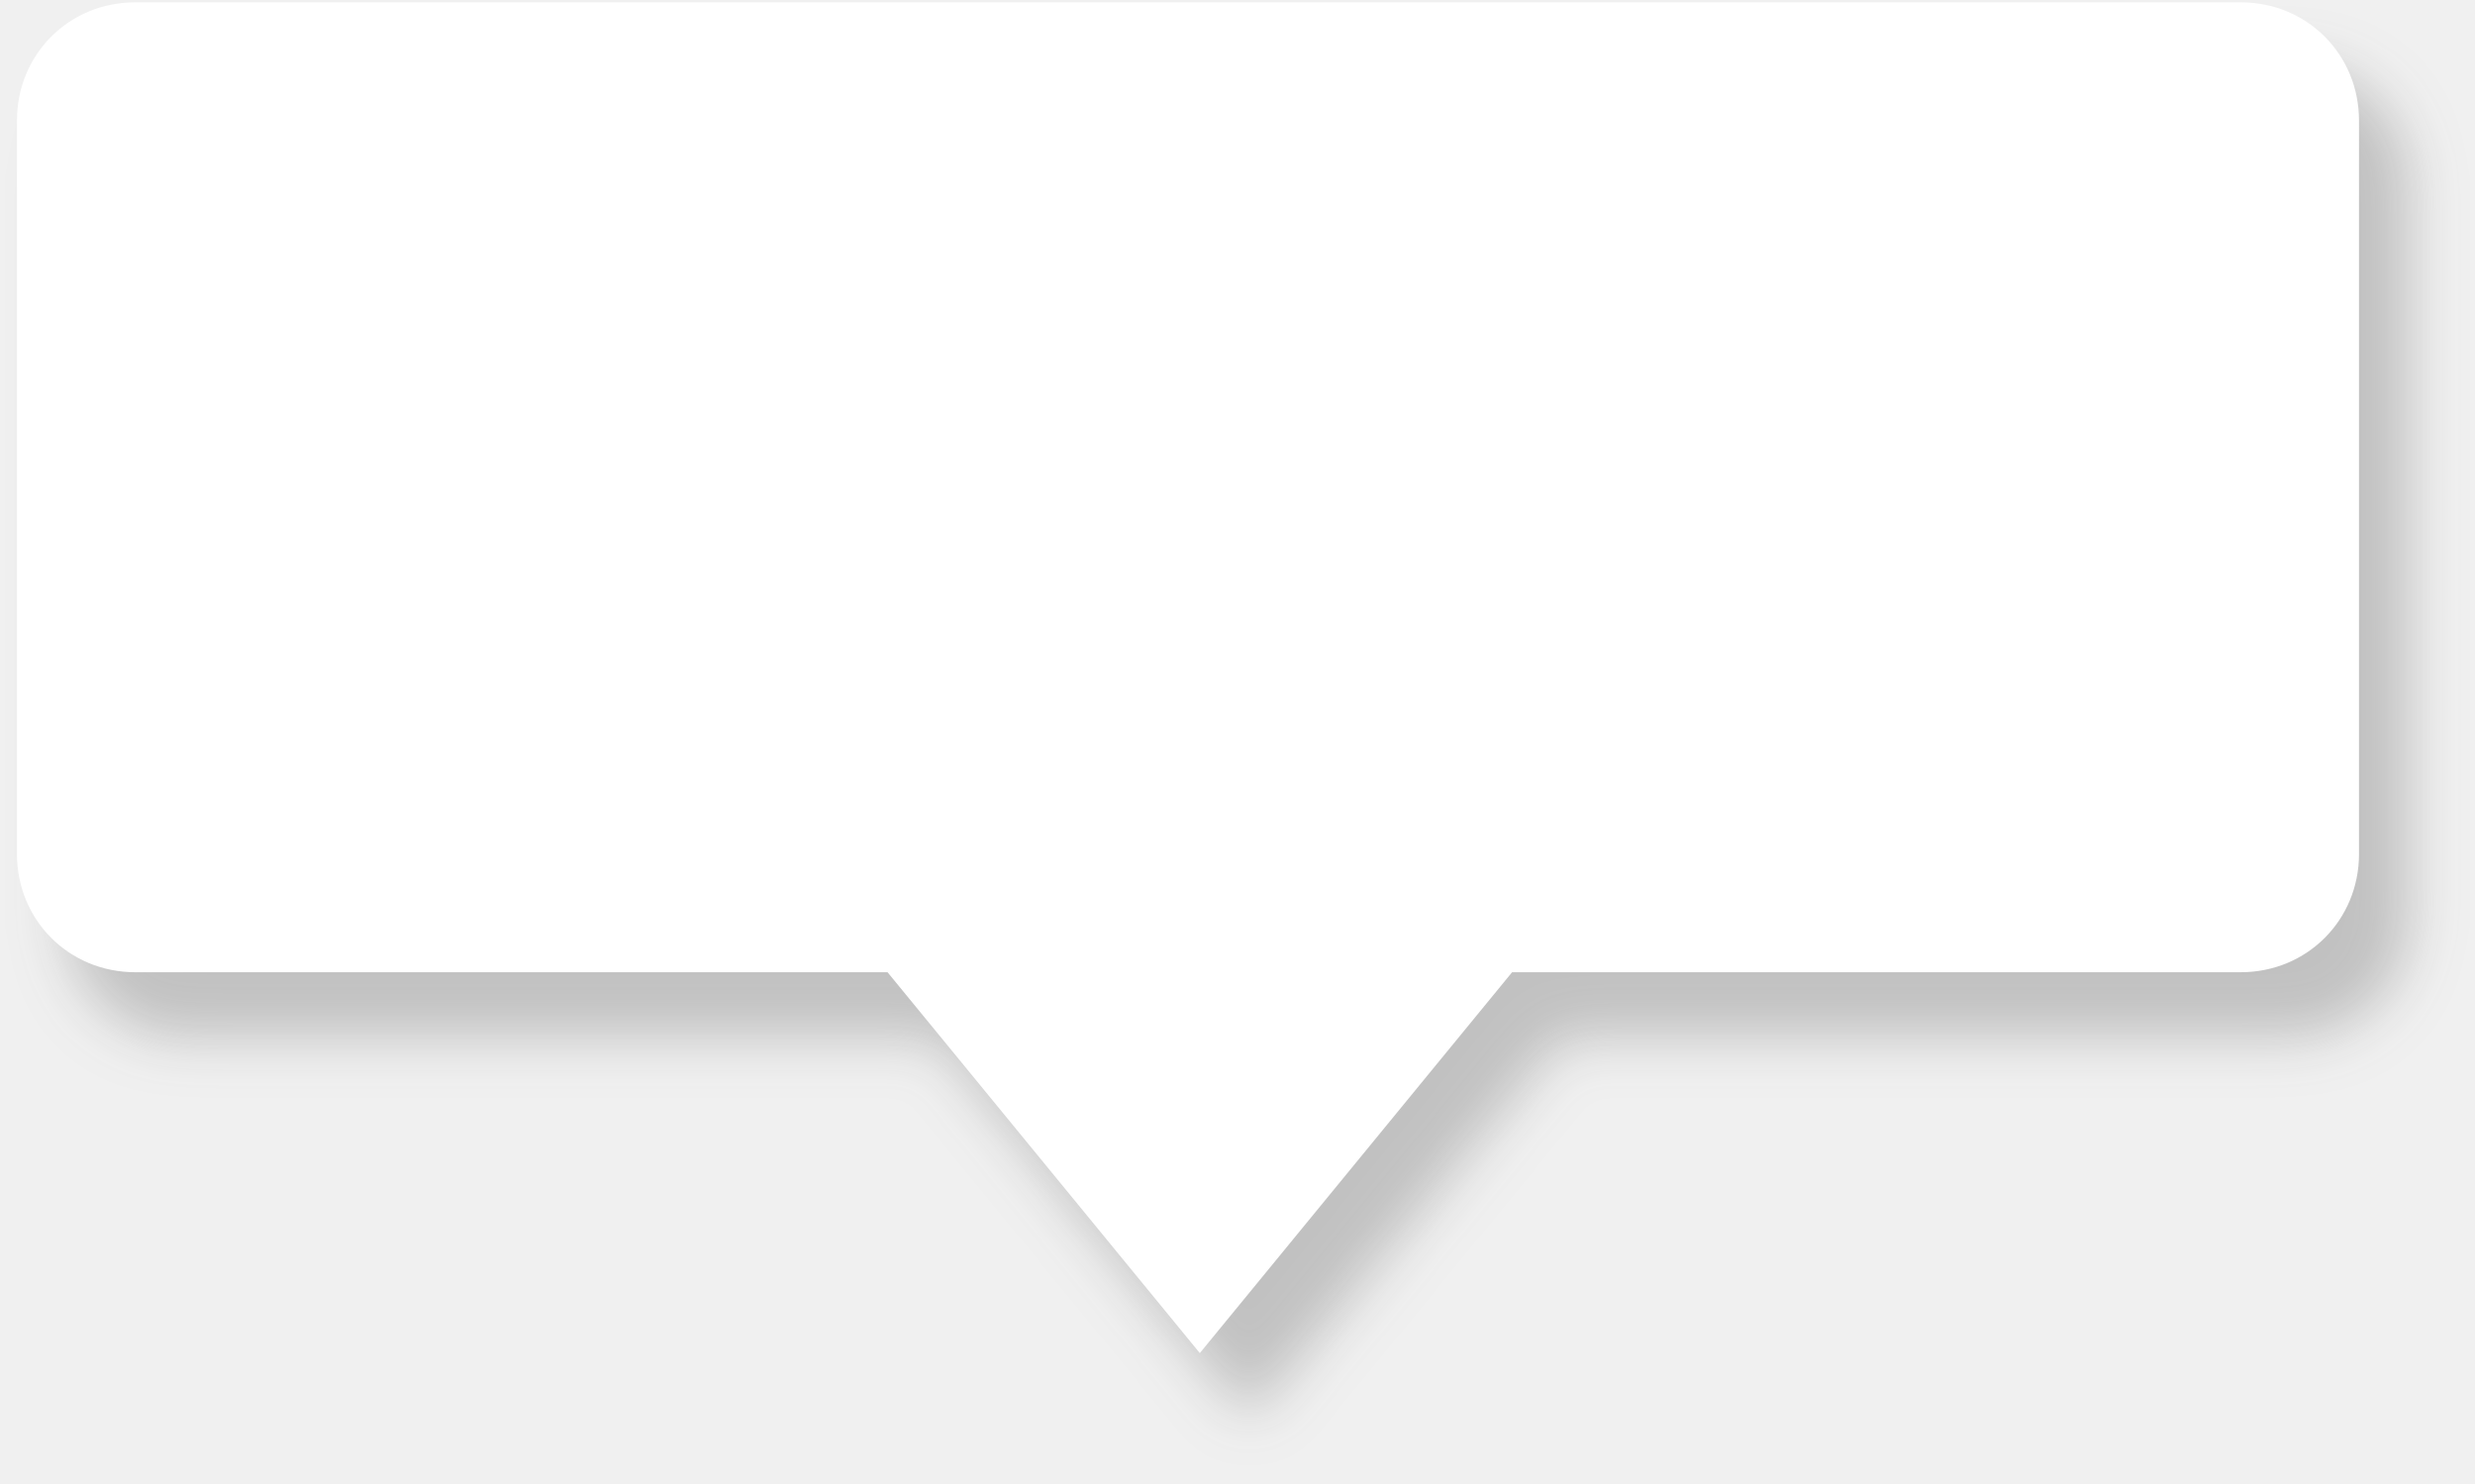
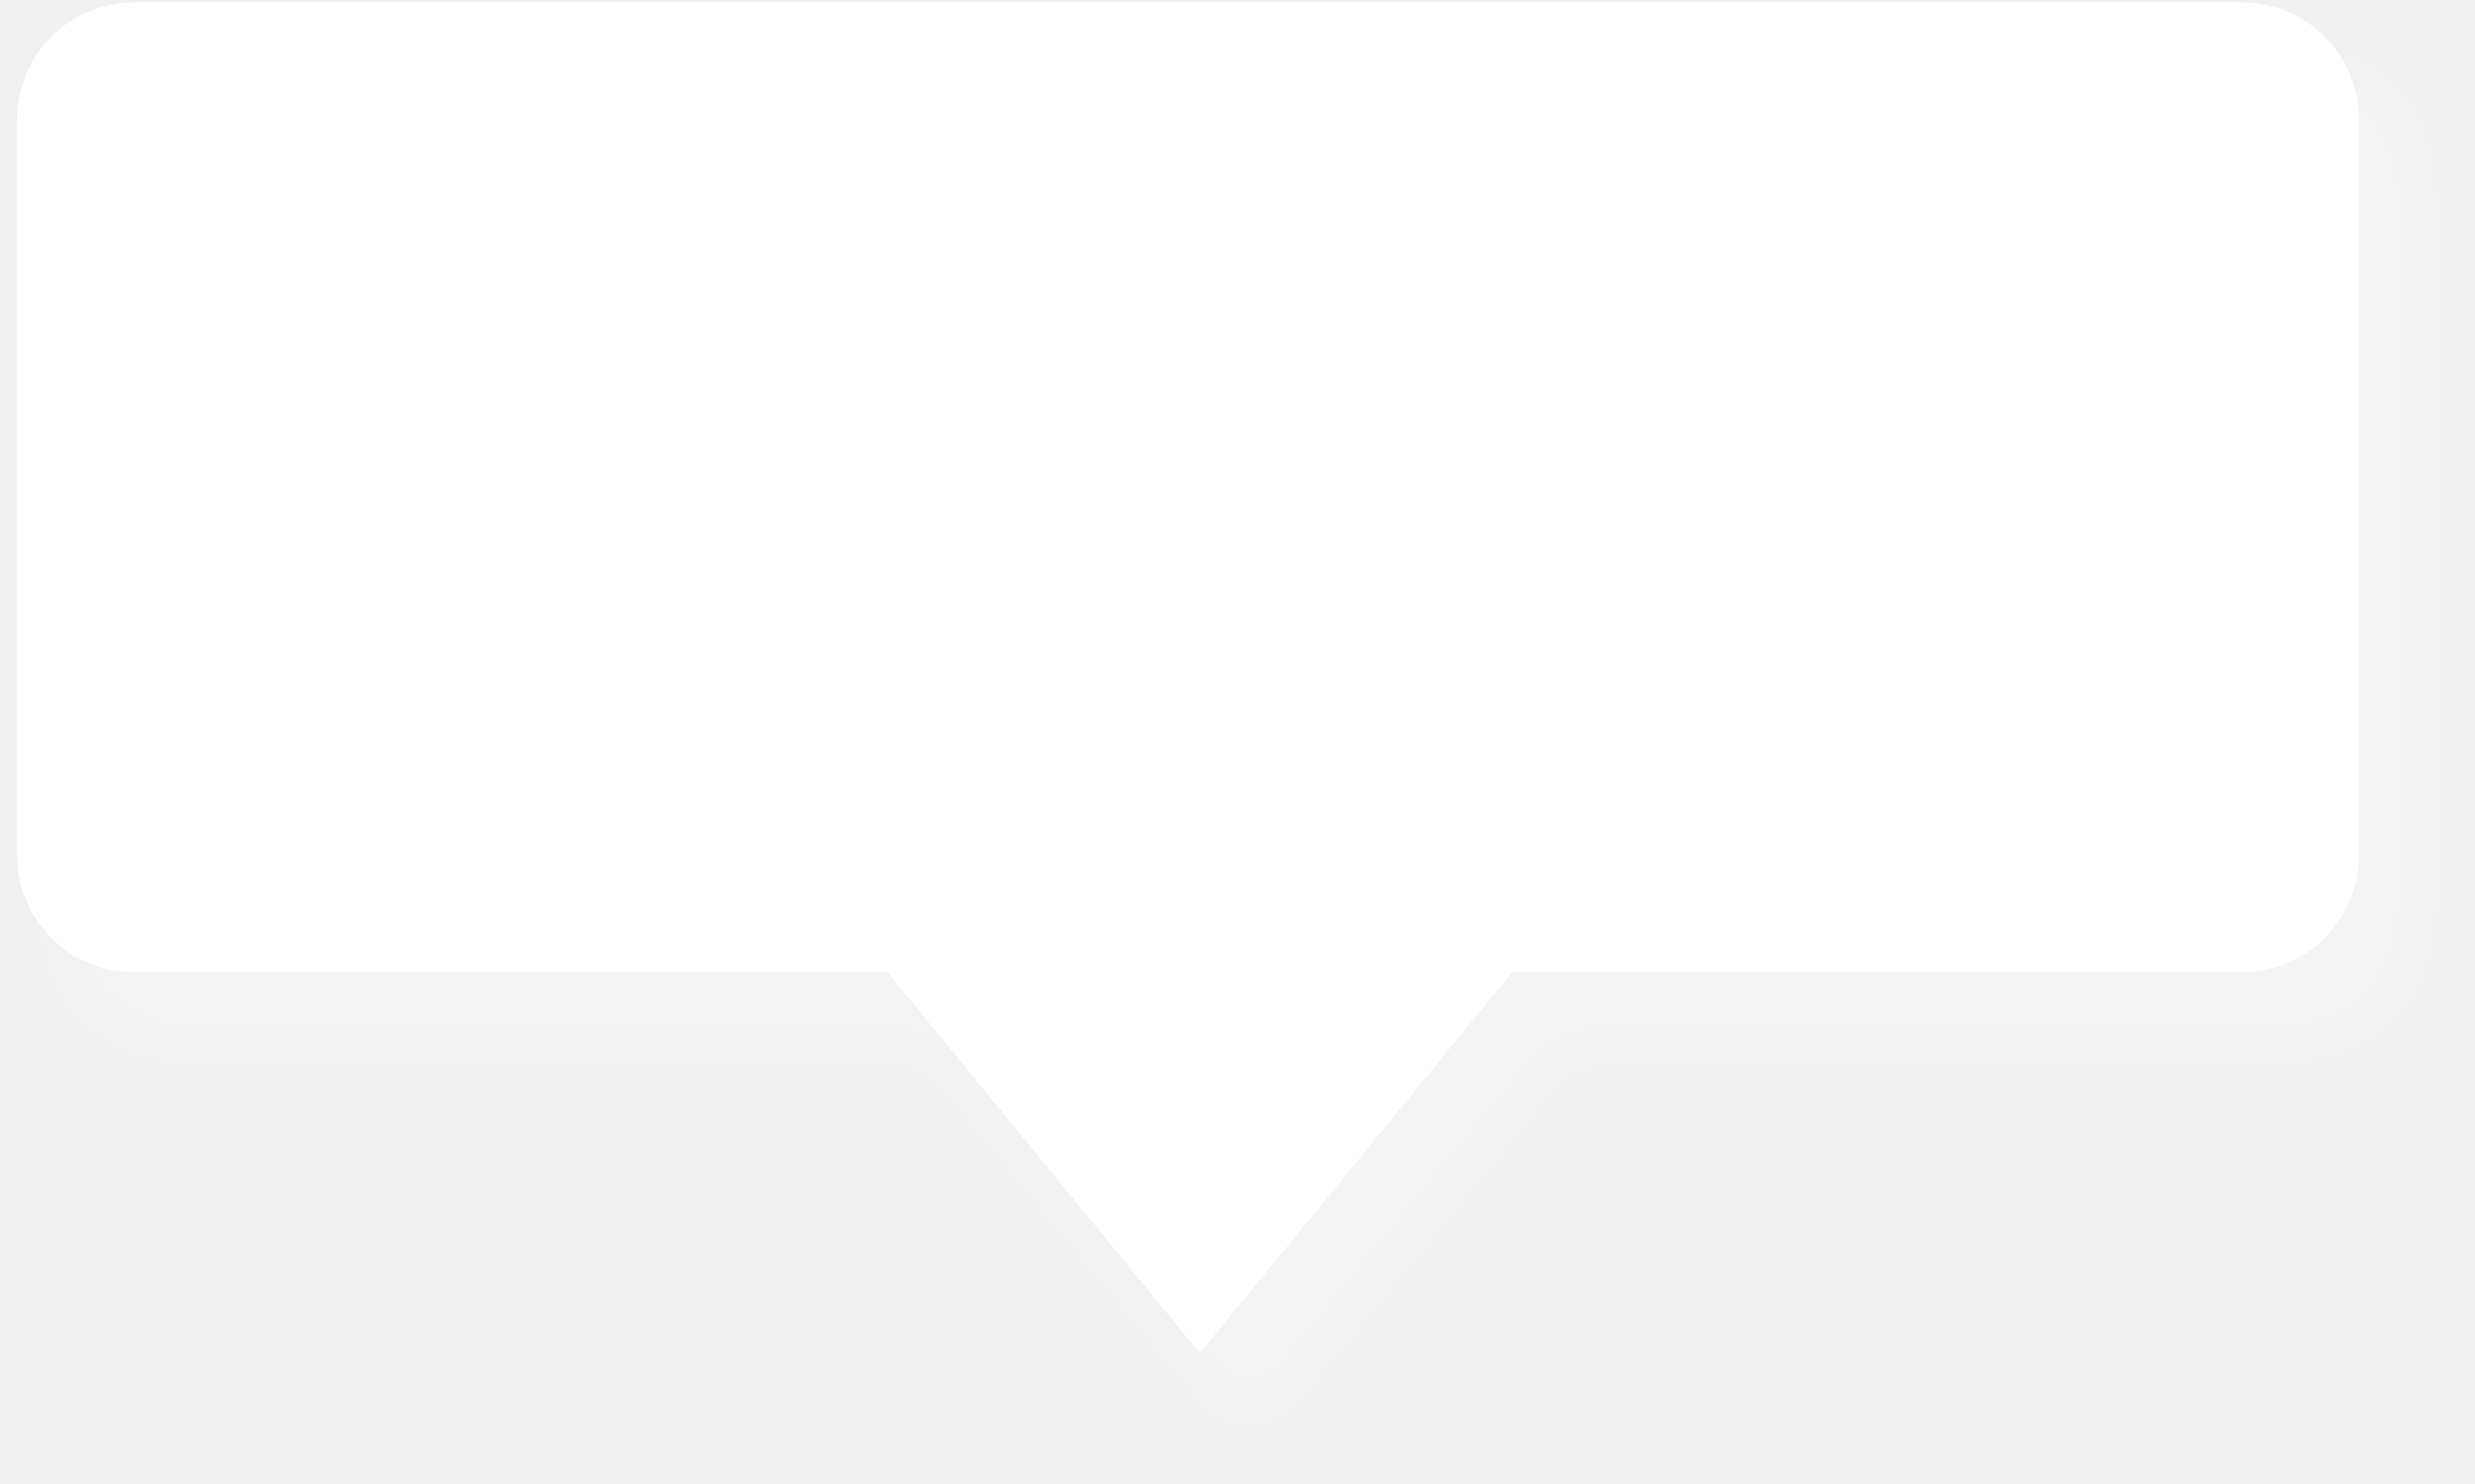
- <svg xmlns="http://www.w3.org/2000/svg" version="1.1" x="0px" y="0px" viewBox="-247.8 186.1 104.62 62.72" xml:space="preserve" id="svg2" width="104.62" height="62.72">
+ <svg xmlns="http://www.w3.org/2000/svg" id="svg2" width="104.62" height="62.72" x="0" y="0" version="1.1" viewBox="-247.8 186.1 104.62 62.72" xml:space="preserve">
  <defs id="defs23">
-     <filter style="color-interpolation-filters:sRGB" id="filter4149" x="-0.028" width="1.057" y="-0.049" height="1.098">
-       <feGaussianBlur stdDeviation="1.171" id="feGaussianBlur4151" />
+     <filter id="filter4149" width="1.057" height="1.098" x="-.028" y="-.049" color-interpolation-filters="sRGB">
+       <feGaussianBlur id="feGaussianBlur4151" stdDeviation="1.171" />
    </filter>
  </defs>
-   <style type="text/css" id="style4">
- 	.st0{fill:url(#SVGID_1_);}
- 	.st1{fill:url(#SVGID_2_);}
- 	.st2{fill:#B3B3B3;}
- 	.st3{fill:url(#SVGID_3_);}
- 	.st4{fill:url(#SVGID_4_);}
- 	.st5{fill:url(#SVGID_5_);}
- 	.st6{fill:url(#SVGID_6_);}
- 	.st7{fill:url(#SVGID_7_);}
- 	.st8{fill:url(#SVGID_8_);}
- 	.st9{fill:url(#SVGID_9_);}
- 	.st10{fill:url(#SVGID_10_);}
- 	.st11{fill:url(#SVGID_11_);}
- 	.st12{fill:url(#SVGID_12_);}
- 	.st13{fill:url(#SVGID_13_);}
- 	.st14{fill:url(#SVGID_14_);}
- 	.st15{fill:url(#SVGID_15_);}
- 	.st16{fill:url(#SVGID_16_);}
- 	.st17{fill:url(#SVGID_17_);}
- 	.st18{fill:url(#SVGID_18_);}
- 	.st19{fill:url(#SVGID_19_);}
- 	.st20{fill:url(#SVGID_20_);}
- 	.st21{fill:url(#SVGID_21_);}
- 	.st22{fill:url(#SVGID_22_);}
- 	.st23{fill:url(#SVGID_23_);}
- 	.st24{fill:url(#SVGID_24_);}
- 	.st25{fill:url(#SVGID_25_);}
- 	.st26{fill:url(#SVGID_26_);}
- 	.st27{fill:url(#SVGID_27_);}
- 	.st28{fill:url(#SVGID_28_);}
- 	.st29{fill:url(#SVGID_29_);}
- 	.st30{fill:url(#SVGID_30_);}
- 	.st31{fill:url(#SVGID_31_);}
- 	.st32{fill:url(#SVGID_32_);}
- 	.st33{fill:url(#SVGID_33_);}
- 	.st34{fill:url(#SVGID_34_);}
- 	.st35{fill:url(#SVGID_35_);}
- 	.st36{fill:url(#SVGID_36_);}
- 	.st37{fill:url(#SVGID_37_);}
- 	.st38{fill:url(#SVGID_38_);}
- 	.st39{fill:url(#SVGID_39_);}
- 	.st40{fill:url(#SVGID_40_);}
- 	.st41{fill:url(#SVGID_41_);}
- 	.st42{fill:url(#SVGID_42_);}
- 	.st43{fill:url(#SVGID_43_);}
- 	.st44{fill:url(#SVGID_44_);}
- 	.st45{fill:url(#SVGID_45_);}
- 	.st46{fill:url(#SVGID_46_);}
- 	.st47{fill:url(#SVGID_47_);}
- 	.st48{fill:url(#SVGID_48_);}
- 	.st49{fill:url(#SVGID_49_);}
- 	.st50{fill:url(#SVGID_50_);}
- 	.st51{fill:url(#SVGID_51_);}
- 	.st52{fill:url(#SVGID_52_);}
- 	.st53{fill:url(#SVGID_53_);}
- 	.st54{fill:url(#SVGID_54_);}
- 	.st55{fill:url(#SVGID_55_);}
- 	.st56{fill:url(#SVGID_56_);}
- 	.st57{fill:url(#SVGID_57_);}
- 	.st58{fill:url(#SVGID_58_);}
- 	.st59{fill:url(#SVGID_59_);}
- 	.st60{fill:url(#SVGID_60_);}
- 	.st61{fill:url(#SVGID_61_);}
- 	.st62{fill:url(#SVGID_62_);}
- 	.st63{fill:url(#SVGID_63_);}
- 	.st64{fill:url(#SVGID_64_);}
- 	.st65{fill:url(#SVGID_65_);}
- 	.st66{fill:url(#SVGID_66_);}
- 	.st67{fill:url(#SVGID_67_);}
- 	.st68{fill:url(#SVGID_68_);}
- 	.st69{fill:url(#SVGID_69_);}
- 	.st70{fill:url(#SVGID_70_);}
- 	.st71{fill:url(#SVGID_71_);}
- 	.st72{fill:url(#SVGID_72_);}
- 	.st73{fill:url(#path-1_29_);}
- 	.st74{fill:url(#SVGID_73_);}
- 	.st75{fill:url(#path-1_30_);}
- 	.st76{fill:url(#SVGID_74_);}
- 	.st77{fill:url(#path-1_31_);}
- 	.st78{fill:url(#SVGID_75_);}
- 	.st79{fill:url(#path-1_32_);}
- 	.st80{fill:url(#SVGID_76_);}
- 	.st81{fill:url(#path-1_33_);}
- 	.st82{fill:url(#SVGID_77_);}
- 	.st83{fill:url(#path-1_34_);}
- 	.st84{fill:url(#SVGID_78_);}
- 	.st85{fill:url(#path-1_35_);}
- 	.st86{fill:url(#SVGID_79_);}
- 	.st87{fill:url(#path-1_36_);}
- 	.st88{fill:url(#SVGID_80_);}
- 	.st89{fill:url(#path-1_37_);}
- 	.st90{fill:url(#SVGID_81_);}
- 	.st91{fill:url(#path-1_38_);}
- 	.st92{fill:url(#SVGID_82_);}
- 	.st93{fill:url(#path-1_39_);}
- 	.st94{fill:url(#SVGID_83_);}
- 	.st95{fill:url(#path-1_40_);}
- 	.st96{fill:url(#SVGID_84_);}
- 	.st97{fill:#D9D9D9;}
- 	.st98{fill:#005BAB;}
- 	.st99{fill-rule:evenodd;clip-rule:evenodd;fill:#FFFFFF;}
- 	.st100{fill:#FFFFFF;}
- 	.st101{display:none;}
- 	.st102{display:inline;fill:url(#path-1_41_);}
- 	.st103{display:inline;fill:#B3B3B3;}
- 	.st104{display:inline;fill:url(#path-1_42_);}
- 	.st105{display:inline;fill:url(#SVGID_85_);}
- 	.st106{display:inline;fill:url(#SVGID_86_);}
- </style>
-   <g id="g14-4" transform="translate(-100.4902,-112.3902)" style="fill:#333333;opacity:0.25;filter:url(#filter4149)">
-     <g id="g16-6" style="fill:#333333">
-       <path class="st100" d="m -50.5,301.3 -89,0 c -2.8,0 -5,2.2 -5,5 l 0,31 c 0,2.8 2.2,5 5,5 l 31.8,0 13.2,16.1 13.2,-16.1 30.8,0 c 2.8,0 5,-2.2 5,-5 l 0,-31 c 0,-2.8 -2.2,-5 -5,-5 z" id="path18-2" style="fill:#333333" />
+   <style id="style4" type="text/css">.st100{fill:#fff}</style>
+   <g id="g14-4" fill="#333" filter="url(#filter4149)" opacity=".25" transform="translate(-100.4902,-112.3902)">
+     <g id="g16-6" fill="#333">
+       <path id="path18-2" fill="#333" d="m -50.5,301.3 -89,0 c -2.8,0 -5,2.2 -5,5 l 0,31 c 0,2.8 2.2,5 5,5 l 31.8,0 13.2,16.1 13.2,-16.1 30.8,0 c 2.8,0 5,-2.2 5,-5 l 0,-31 c 0,-2.8 -2.2,-5 -5,-5 z" class="st100" />
    </g>
  </g>
-   <g id="Pins_Person" transform="translate(-103.0829,-113.6528)" />
-   <g id="Pins_Auto" transform="translate(-103.0829,-113.6528)" />
-   <g id="Pins_Normal" transform="translate(-103.0829,-113.6528)" />
-   <g id="g14" transform="translate(-102.5829,-115.1028)" style="fill:#ffffff;fill-opacity:1;stroke:none;stroke-opacity:1">
-     <g id="g16" style="fill:#ffffff;fill-opacity:1;stroke:none;stroke-opacity:1">
-       <path class="st100" d="m -50.5,301.3 -89,0 c -2.8,0 -5,2.2 -5,5 l 0,31 c 0,2.8 2.2,5 5,5 l 31.8,0 13.2,16.1 13.2,-16.1 30.8,0 c 2.8,0 5,-2.2 5,-5 l 0,-31 c 0,-2.8 -2.2,-5 -5,-5 z" id="path18" style="fill:#ffffff;fill-opacity:1;stroke:none;stroke-opacity:1" />
+   <g id="g14" fill="#fff" fill-opacity="1" stroke="none" stroke-opacity="1" transform="translate(-102.5829,-115.1028)">
+     <g id="g16" fill="#fff" fill-opacity="1" stroke="none" stroke-opacity="1">
+       <path id="path18" fill="#fff" fill-opacity="1" stroke="none" stroke-opacity="1" d="m -50.5,301.3 -89,0 c -2.8,0 -5,2.2 -5,5 l 0,31 c 0,2.8 2.2,5 5,5 l 31.8,0 13.2,16.1 13.2,-16.1 30.8,0 c 2.8,0 5,-2.2 5,-5 l 0,-31 c 0,-2.8 -2.2,-5 -5,-5 z" class="st100" />
    </g>
  </g>
-   <g id="Vorlage" class="st101" style="display:none" transform="translate(-103.0829,-113.6528)" />
-   <path style="opacity:0.25;fill:#424242;fill-opacity:0;fill-rule:nonzero;stroke:none;stroke-width:2.036;stroke-linecap:round;stroke-linejoin:round;stroke-miterlimit:4;stroke-dasharray:none;stroke-dashoffset:0;stroke-opacity:1" d="m -191.466,7.845 0,-106.347 193.249,0 193.249,0 0,106.347 0,106.347 -193.249,0 -193.249,0 0,-106.347 z" id="path4147" transform="translate(-247.8,186.1)" />
-   <path style="opacity:0.25;fill:#424242;fill-opacity:0;fill-rule:nonzero;stroke:none;stroke-width:2.036;stroke-linecap:round;stroke-linejoin:round;stroke-miterlimit:4;stroke-dasharray:none;stroke-dashoffset:0;stroke-opacity:1" d="m -191.466,7.845 0,-106.347 193.249,0 193.249,0 0,106.347 0,106.347 -193.249,0 -193.249,0 0,-106.347 z" id="path4149" transform="translate(-247.8,186.1)" />
-   <path style="opacity:0.25;fill:#424242;fill-opacity:0;fill-rule:nonzero;stroke:none;stroke-width:2.036;stroke-linecap:round;stroke-linejoin:round;stroke-miterlimit:4;stroke-dasharray:none;stroke-dashoffset:0;stroke-opacity:1" d="m -191.466,7.845 0,-106.347 193.249,0 193.249,0 0.04,106.347 0.04,106.347 -193.289,0 -193.289,0 0,-106.347 z" id="path4151" transform="translate(-247.8,186.1)" />
-   <path style="opacity:0.25;fill:#424242;fill-opacity:0;fill-rule:nonzero;stroke:none;stroke-width:2.036;stroke-linecap:round;stroke-linejoin:round;stroke-miterlimit:4;stroke-dasharray:none;stroke-dashoffset:0;stroke-opacity:1" d="m -191.466,7.845 0,-106.347 193.249,0 193.249,0 0.04,106.347 0.04,106.347 -193.289,0 -193.289,0 0,-106.347 z" id="path4153" transform="translate(-247.8,186.1)" />
+   <path id="path4147" fill="#424242" fill-opacity="0" fill-rule="nonzero" stroke="none" stroke-dasharray="none" stroke-dashoffset="0" stroke-linecap="round" stroke-linejoin="round" stroke-miterlimit="4" stroke-opacity="1" stroke-width="2.036" d="m -191.466,7.845 0,-106.347 193.249,0 193.249,0 0,106.347 0,106.347 -193.249,0 -193.249,0 0,-106.347 z" opacity=".25" transform="translate(-247.8,186.1)" />
+   <path id="path4149" fill="#424242" fill-opacity="0" fill-rule="nonzero" stroke="none" stroke-dasharray="none" stroke-dashoffset="0" stroke-linecap="round" stroke-linejoin="round" stroke-miterlimit="4" stroke-opacity="1" stroke-width="2.036" d="m -191.466,7.845 0,-106.347 193.249,0 193.249,0 0,106.347 0,106.347 -193.249,0 -193.249,0 0,-106.347 z" opacity=".25" transform="translate(-247.8,186.1)" />
+   <path id="path4151" fill="#424242" fill-opacity="0" fill-rule="nonzero" stroke="none" stroke-dasharray="none" stroke-dashoffset="0" stroke-linecap="round" stroke-linejoin="round" stroke-miterlimit="4" stroke-opacity="1" stroke-width="2.036" d="m -191.466,7.845 0,-106.347 193.249,0 193.249,0 0.04,106.347 0.04,106.347 -193.289,0 -193.289,0 0,-106.347 z" opacity=".25" transform="translate(-247.8,186.1)" />
+   <path id="path4153" fill="#424242" fill-opacity="0" fill-rule="nonzero" stroke="none" stroke-dasharray="none" stroke-dashoffset="0" stroke-linecap="round" stroke-linejoin="round" stroke-miterlimit="4" stroke-opacity="1" stroke-width="2.036" d="m -191.466,7.845 0,-106.347 193.249,0 193.249,0 0.04,106.347 0.04,106.347 -193.289,0 -193.289,0 0,-106.347 z" opacity=".25" transform="translate(-247.8,186.1)" />
</svg>
